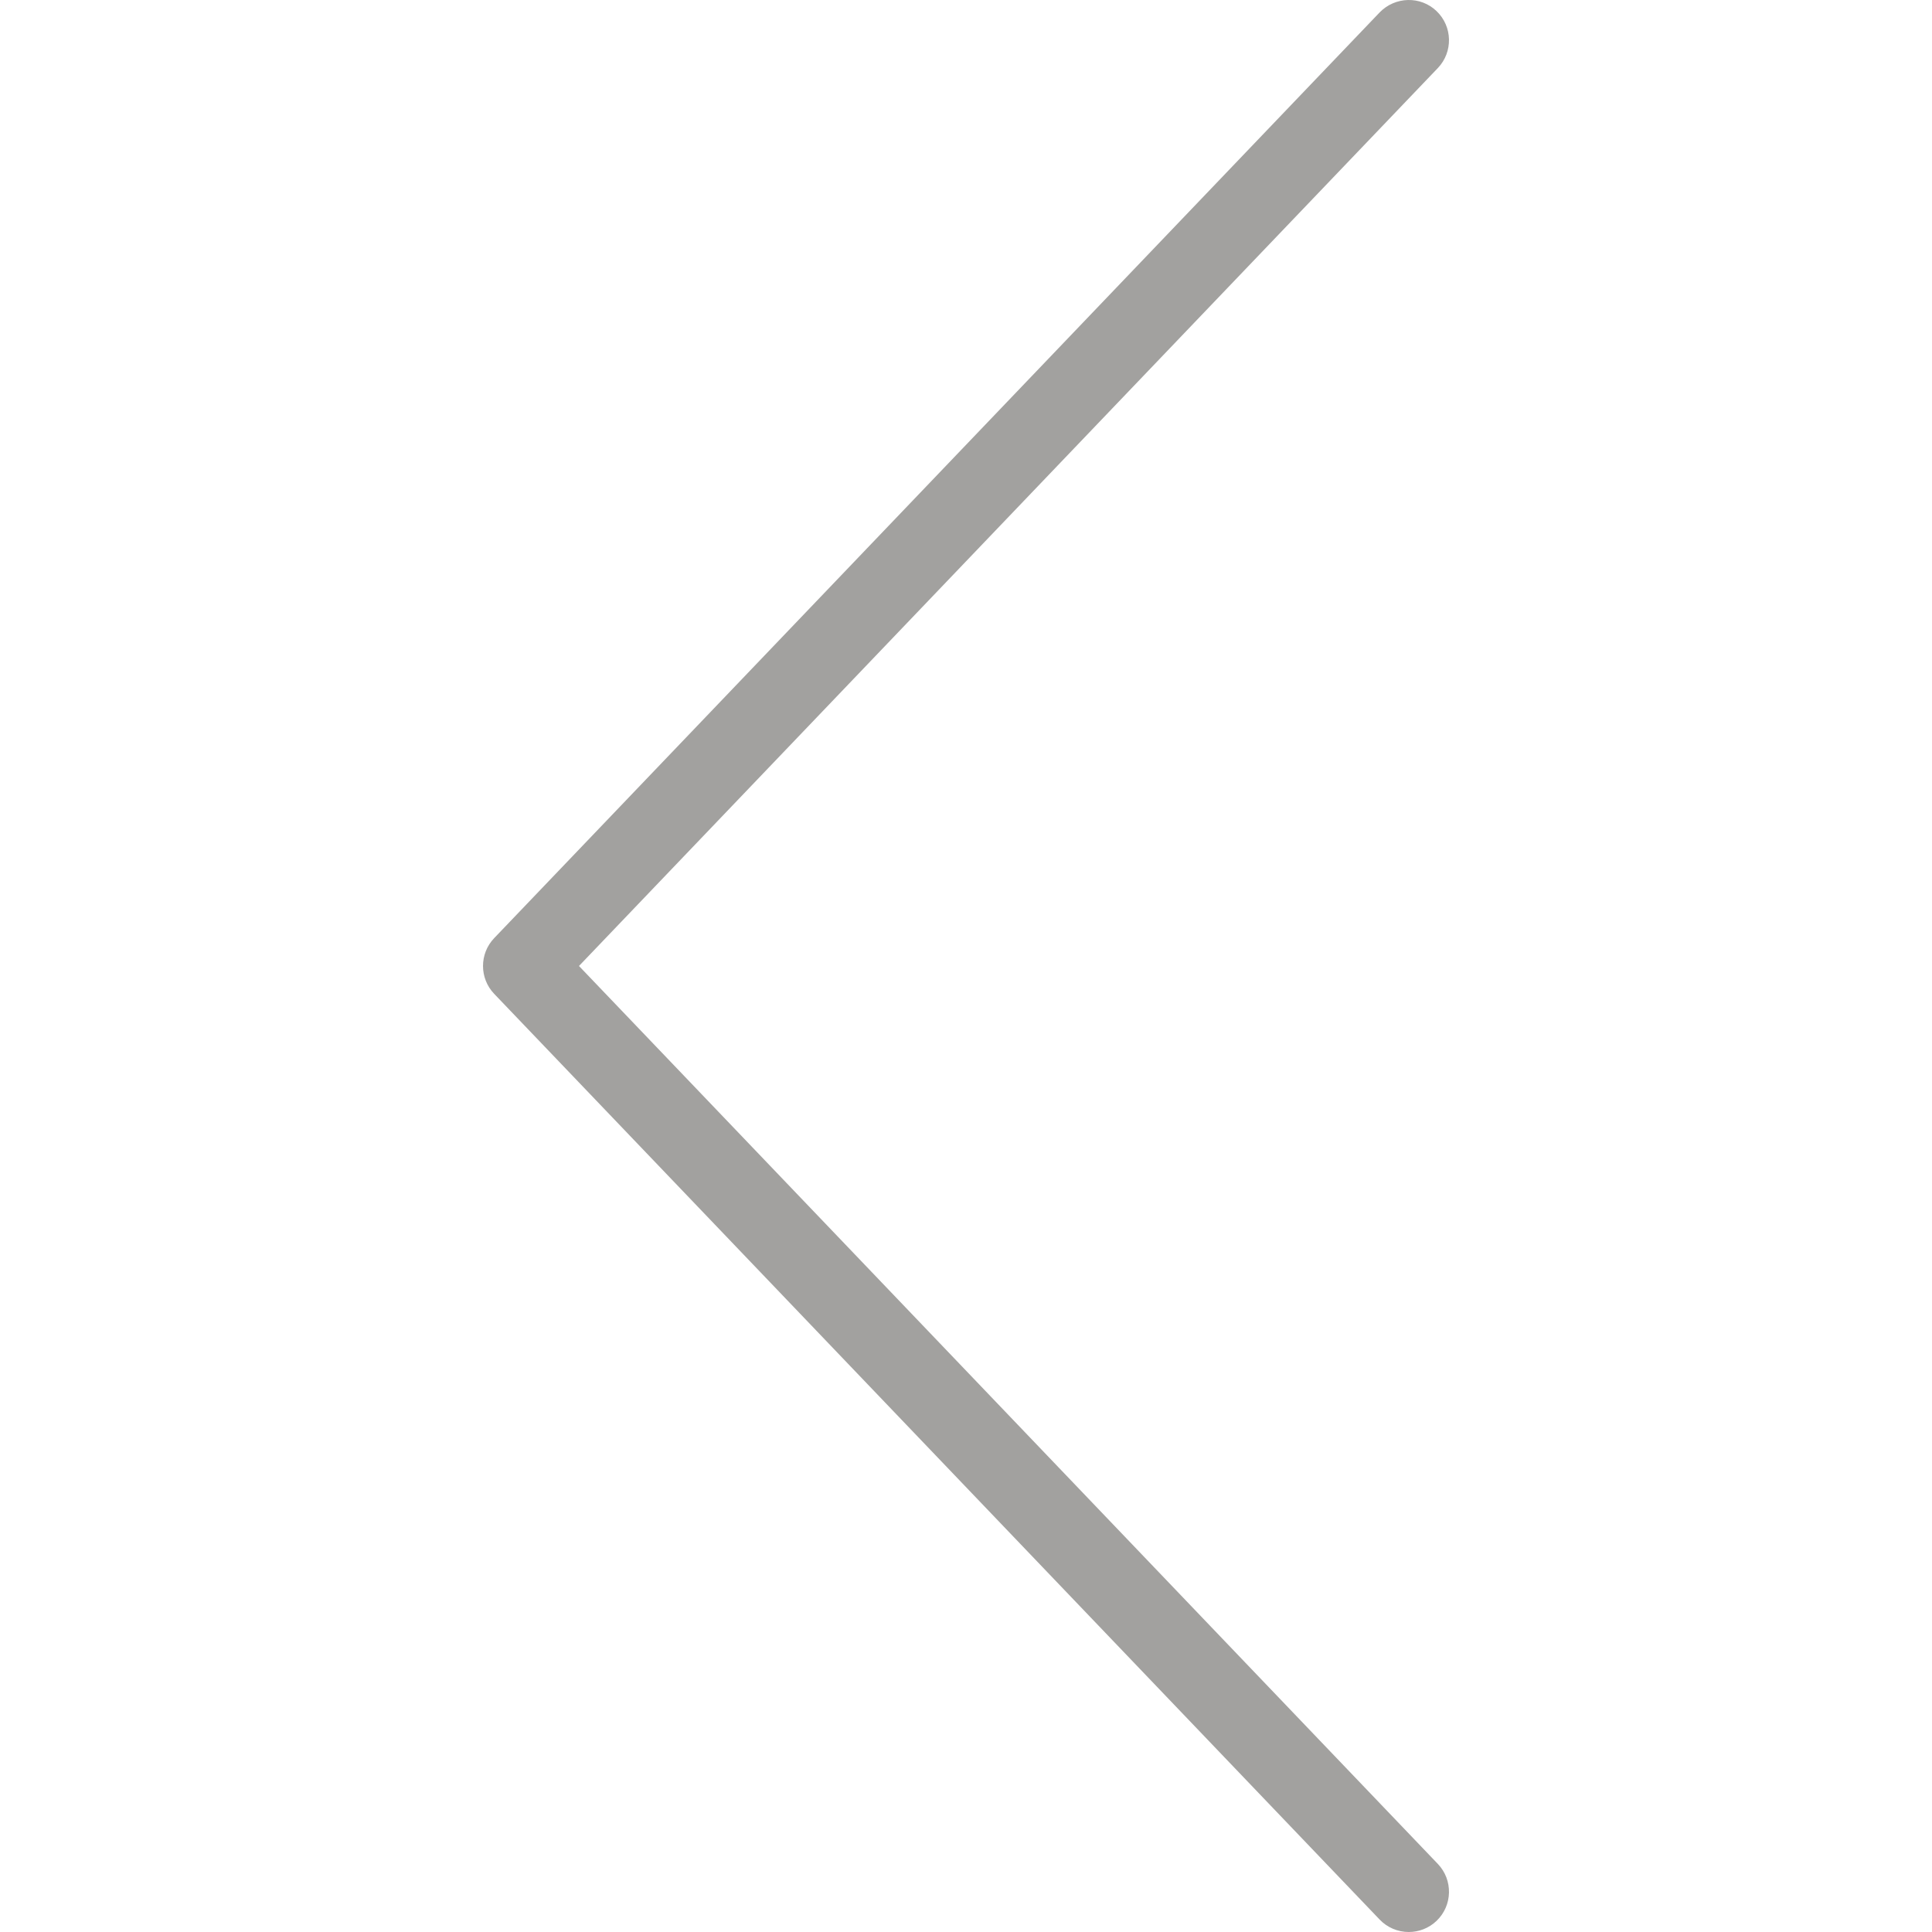
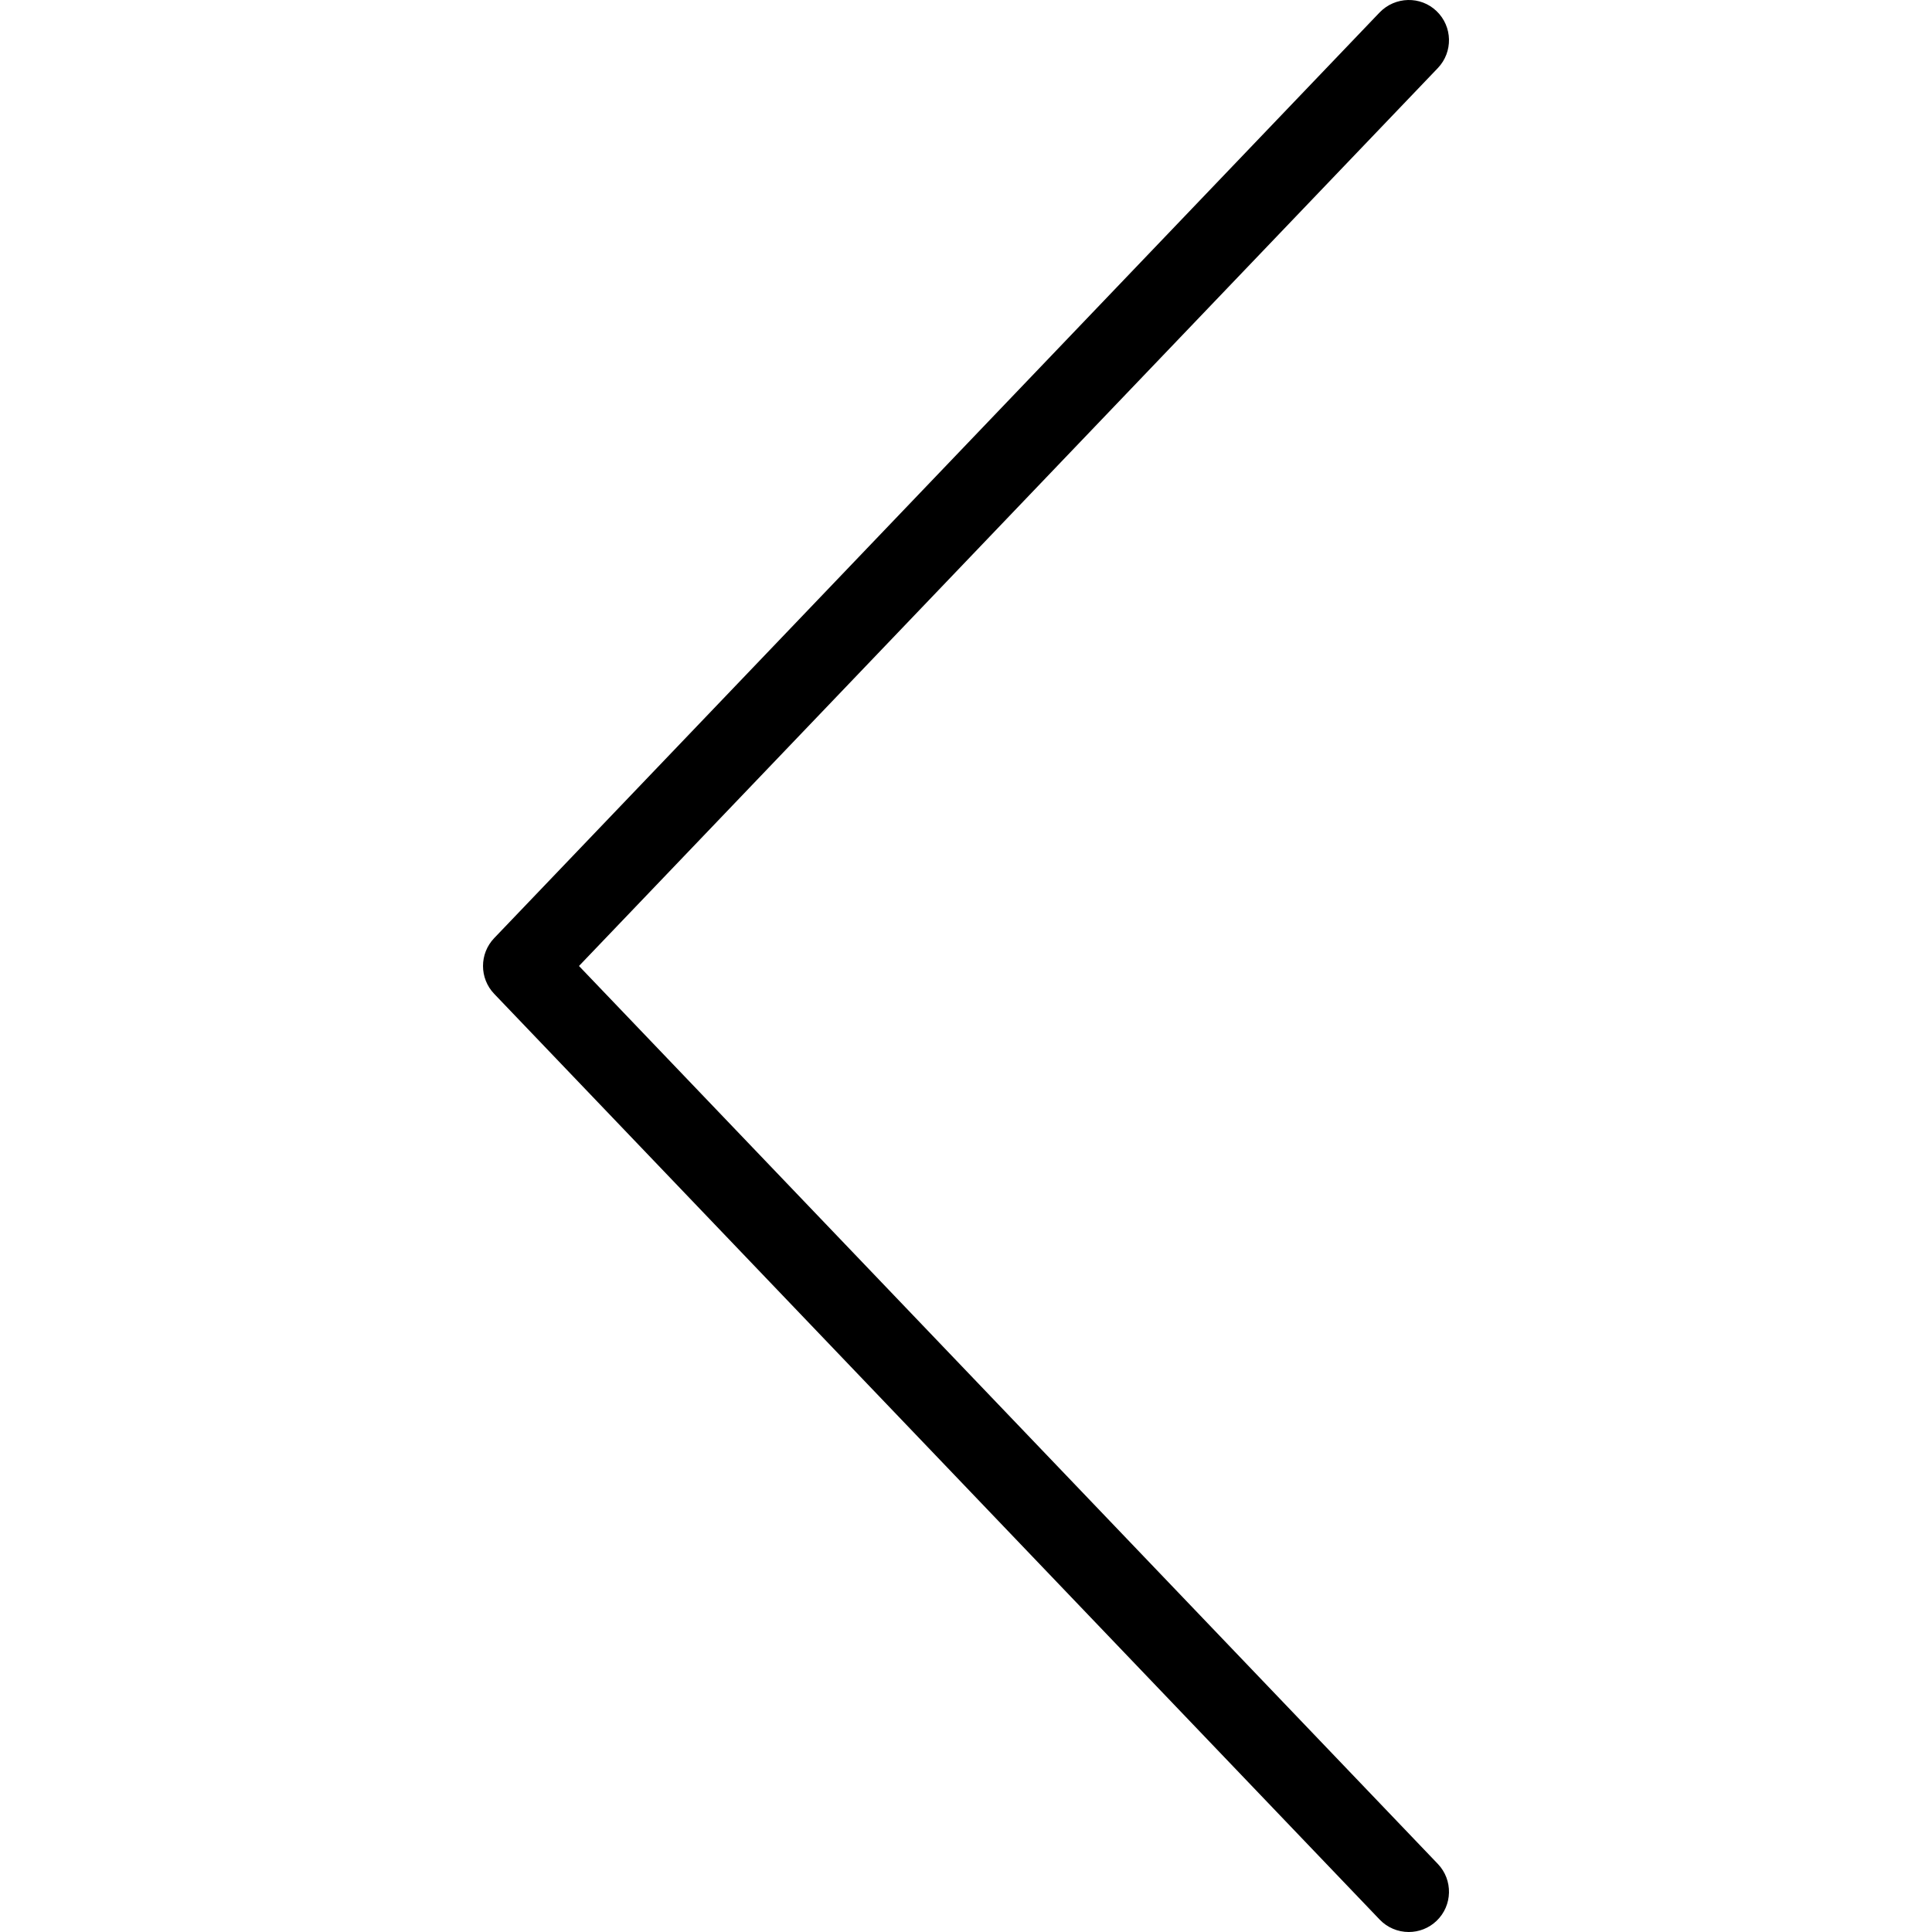
<svg xmlns="http://www.w3.org/2000/svg" viewBox="0 0 511.991 511.991" width="512" height="512">
-   <path d="M153.433 255.991L381.037 18.033c4.063-4.26 3.917-11.01-.333-15.083-4.229-4.073-10.979-3.896-15.083.333L130.954 248.616c-3.937 4.125-3.937 10.625 0 14.75L365.621 508.7a10.65 10.65 0 007.708 3.292c2.646 0 5.313-.979 7.375-2.958 4.25-4.073 4.396-10.823.333-15.083l-227.604-237.96z" data-original="#000000" class="active-path" data-old_color="#000000" fill="#A2A19F" />
+   <path d="M153.433 255.991L381.037 18.033c4.063-4.26 3.917-11.01-.333-15.083-4.229-4.073-10.979-3.896-15.083.333L130.954 248.616c-3.937 4.125-3.937 10.625 0 14.75L365.621 508.7a10.65 10.65 0 007.708 3.292c2.646 0 5.313-.979 7.375-2.958 4.25-4.073 4.396-10.823.333-15.083l-227.604-237.96z" data-original="#000000" class="active-path" data-old_color="#000000" />
</svg>
